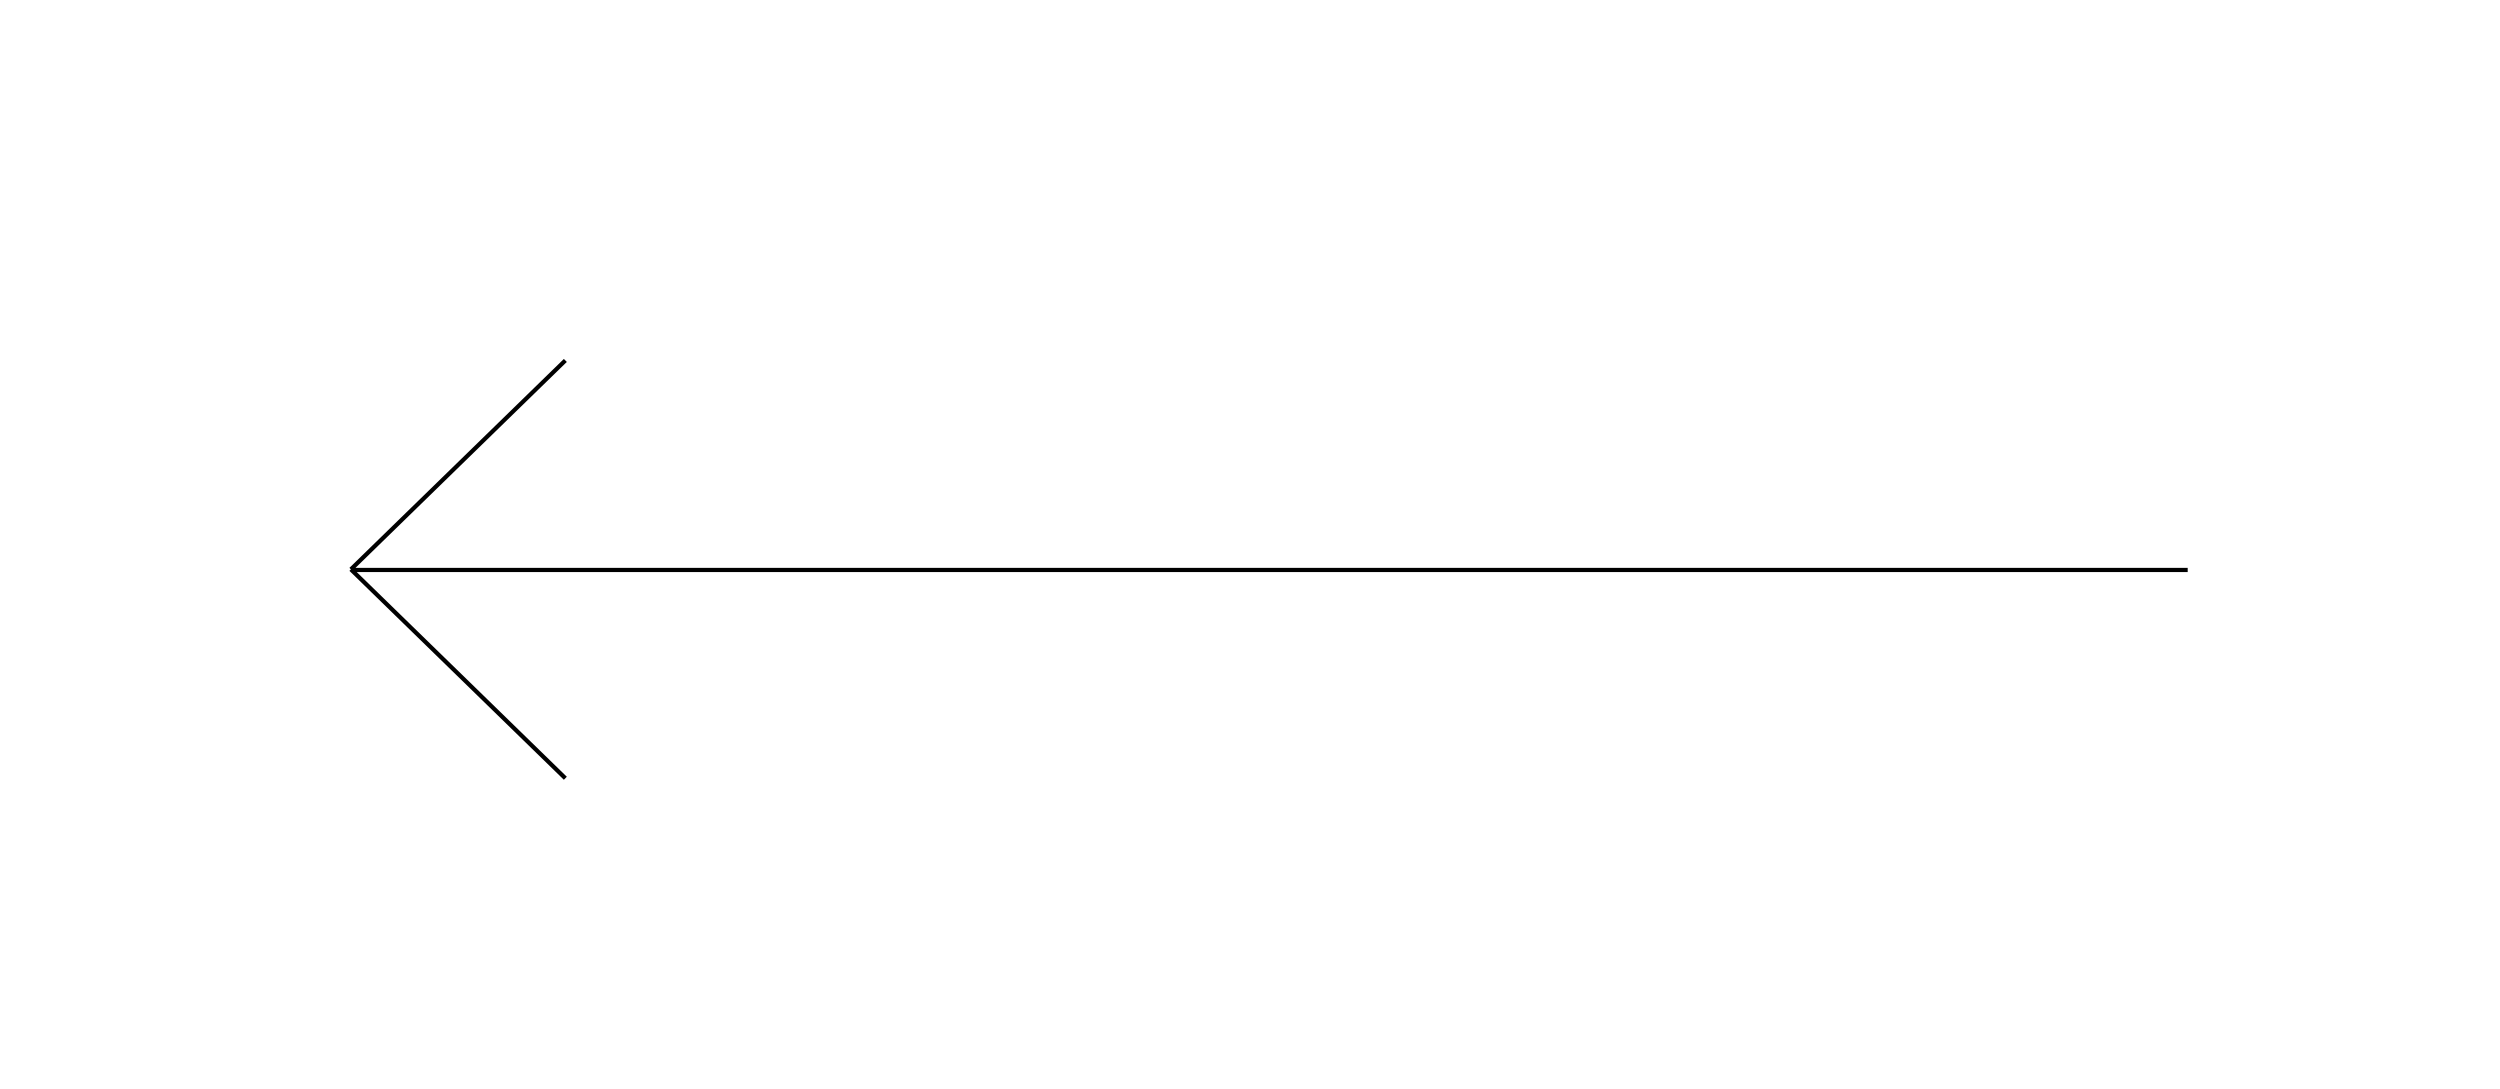
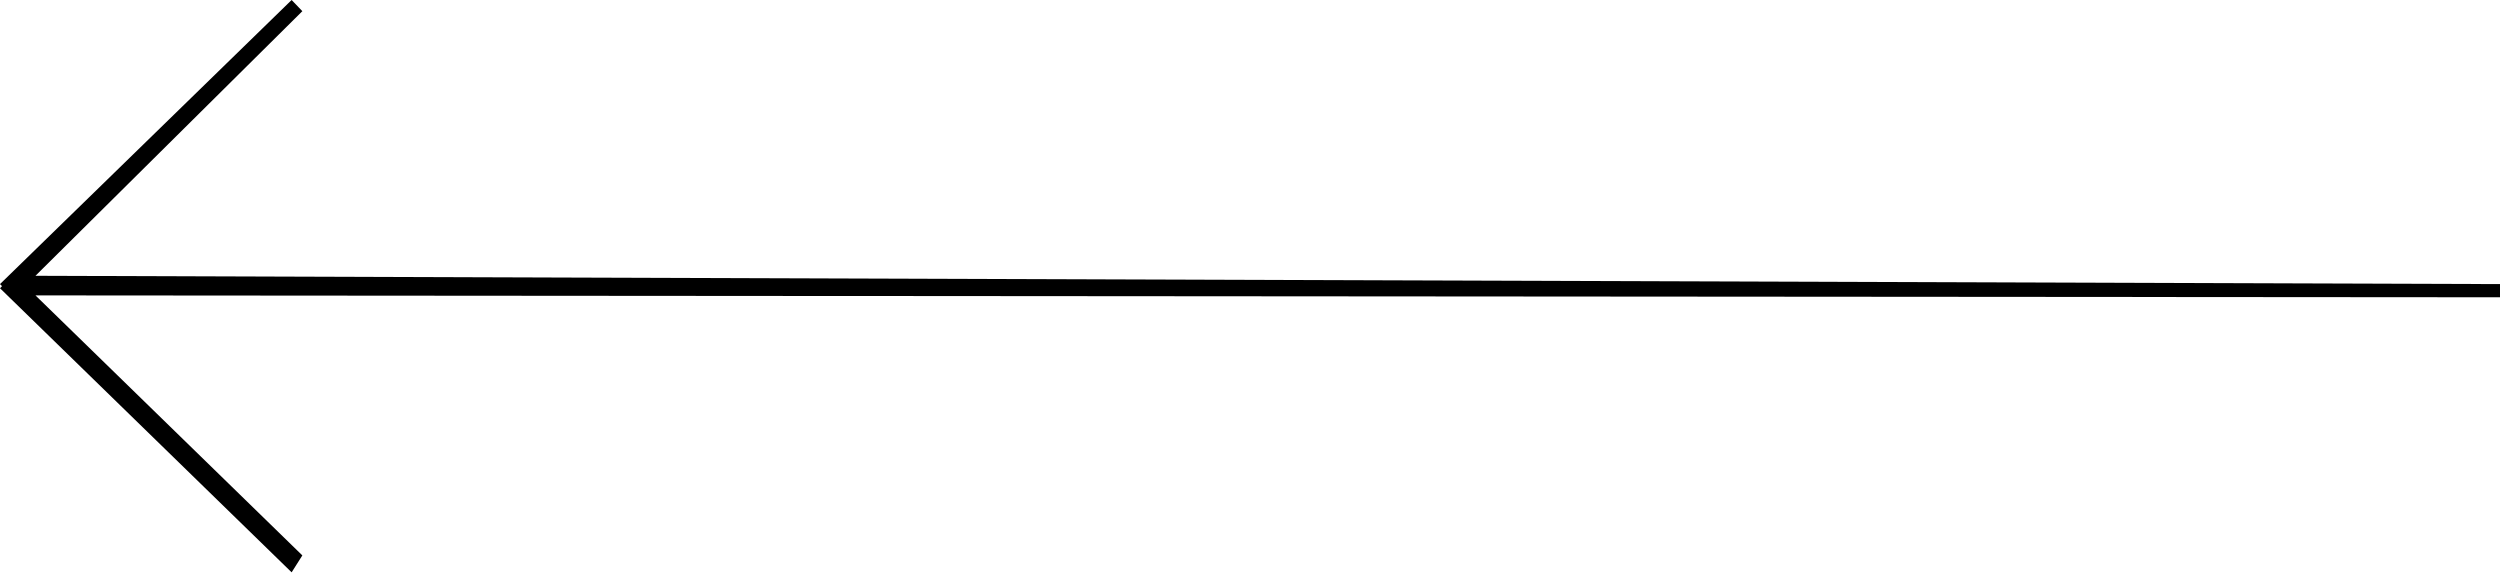
- <svg xmlns="http://www.w3.org/2000/svg" version="1.1" id="Warstwa_1" viewBox="0 0 591.32 257.36" xml:space="preserve">
-   <polygon points="517.45,134.31 84.09,134.31 134.07,85.61 133.37,84.9 82.65,134.31 83,134.67 82.65,135.03 133.37,184.44  134.07,183.72 84.38,135.31 517.45,135.31 " />
+ <svg xmlns="http://www.w3.org/2000/svg" width="434.8" height="99.54" viewBox="0 0 434.8 99.54">
+   <path id="arrow-graphic" d="M517.45,134.31,88.819,132.866l46.416-46.022L133.37,84.9,82.65,134.31l.35.36-.35.36,50.72,49.41,1.864-2.942L88.819,136.275l428.631.328Z" transform="translate(-82.65 -84.9)" />
</svg>
